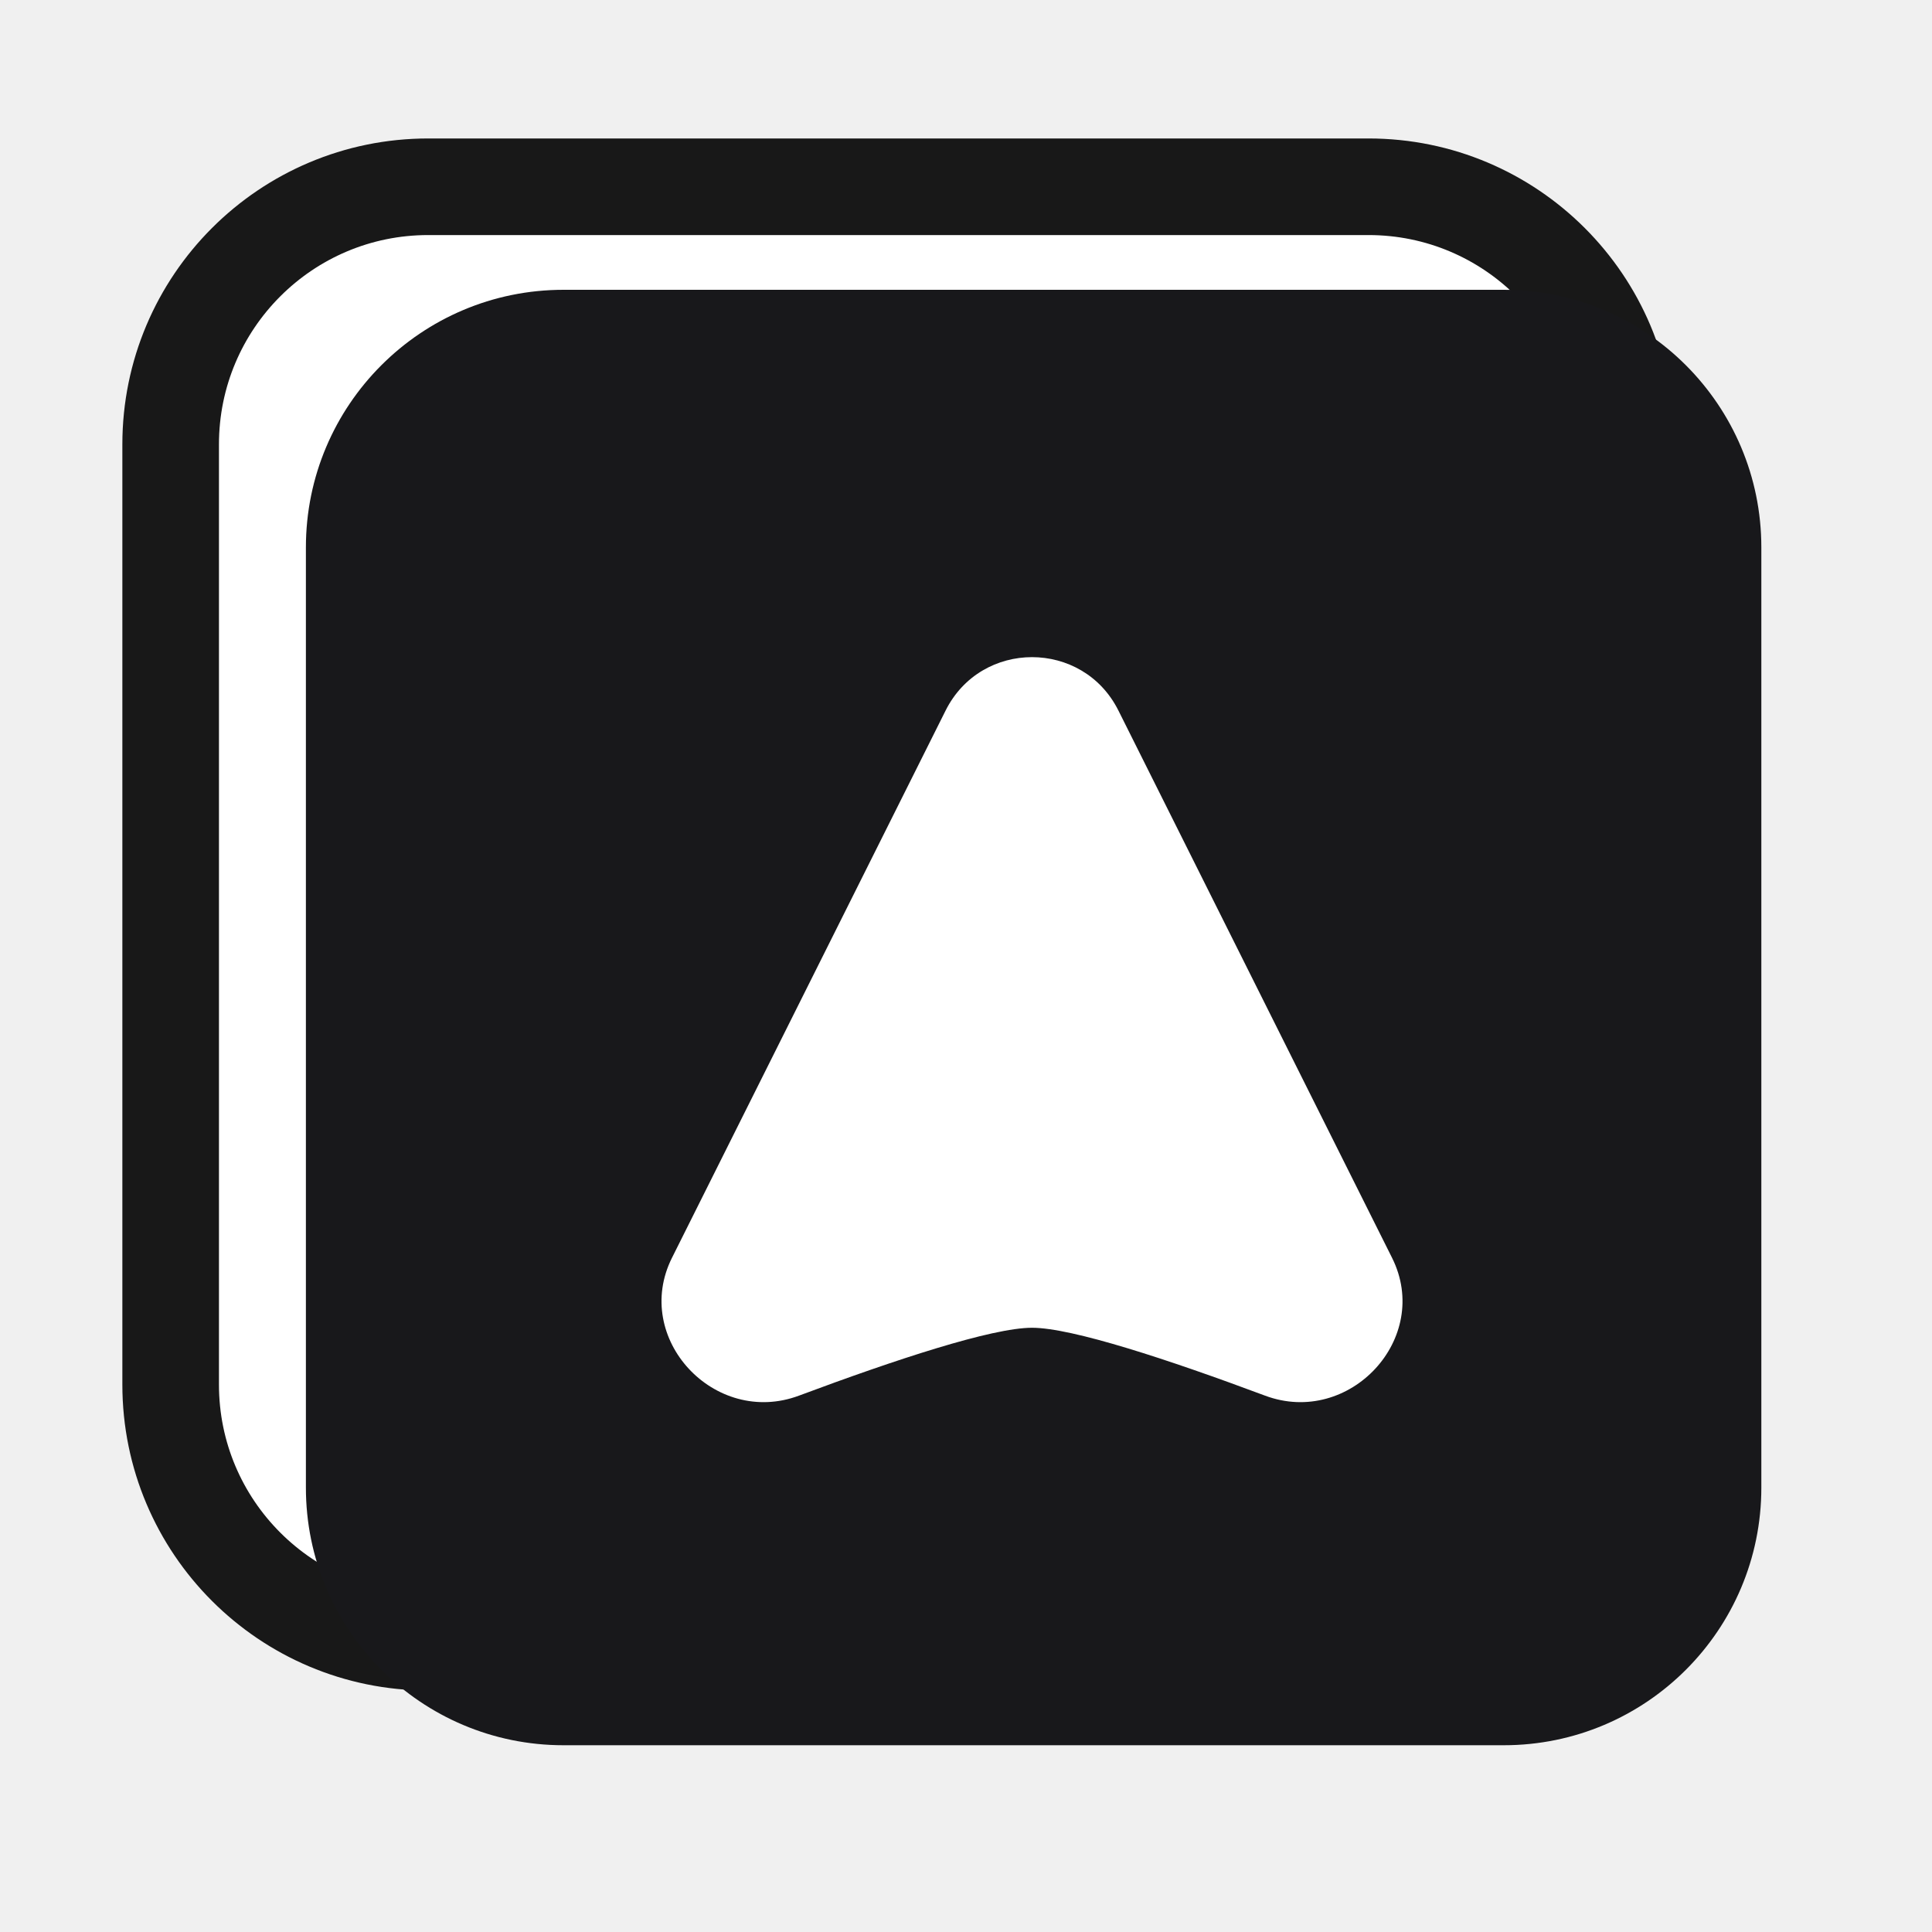
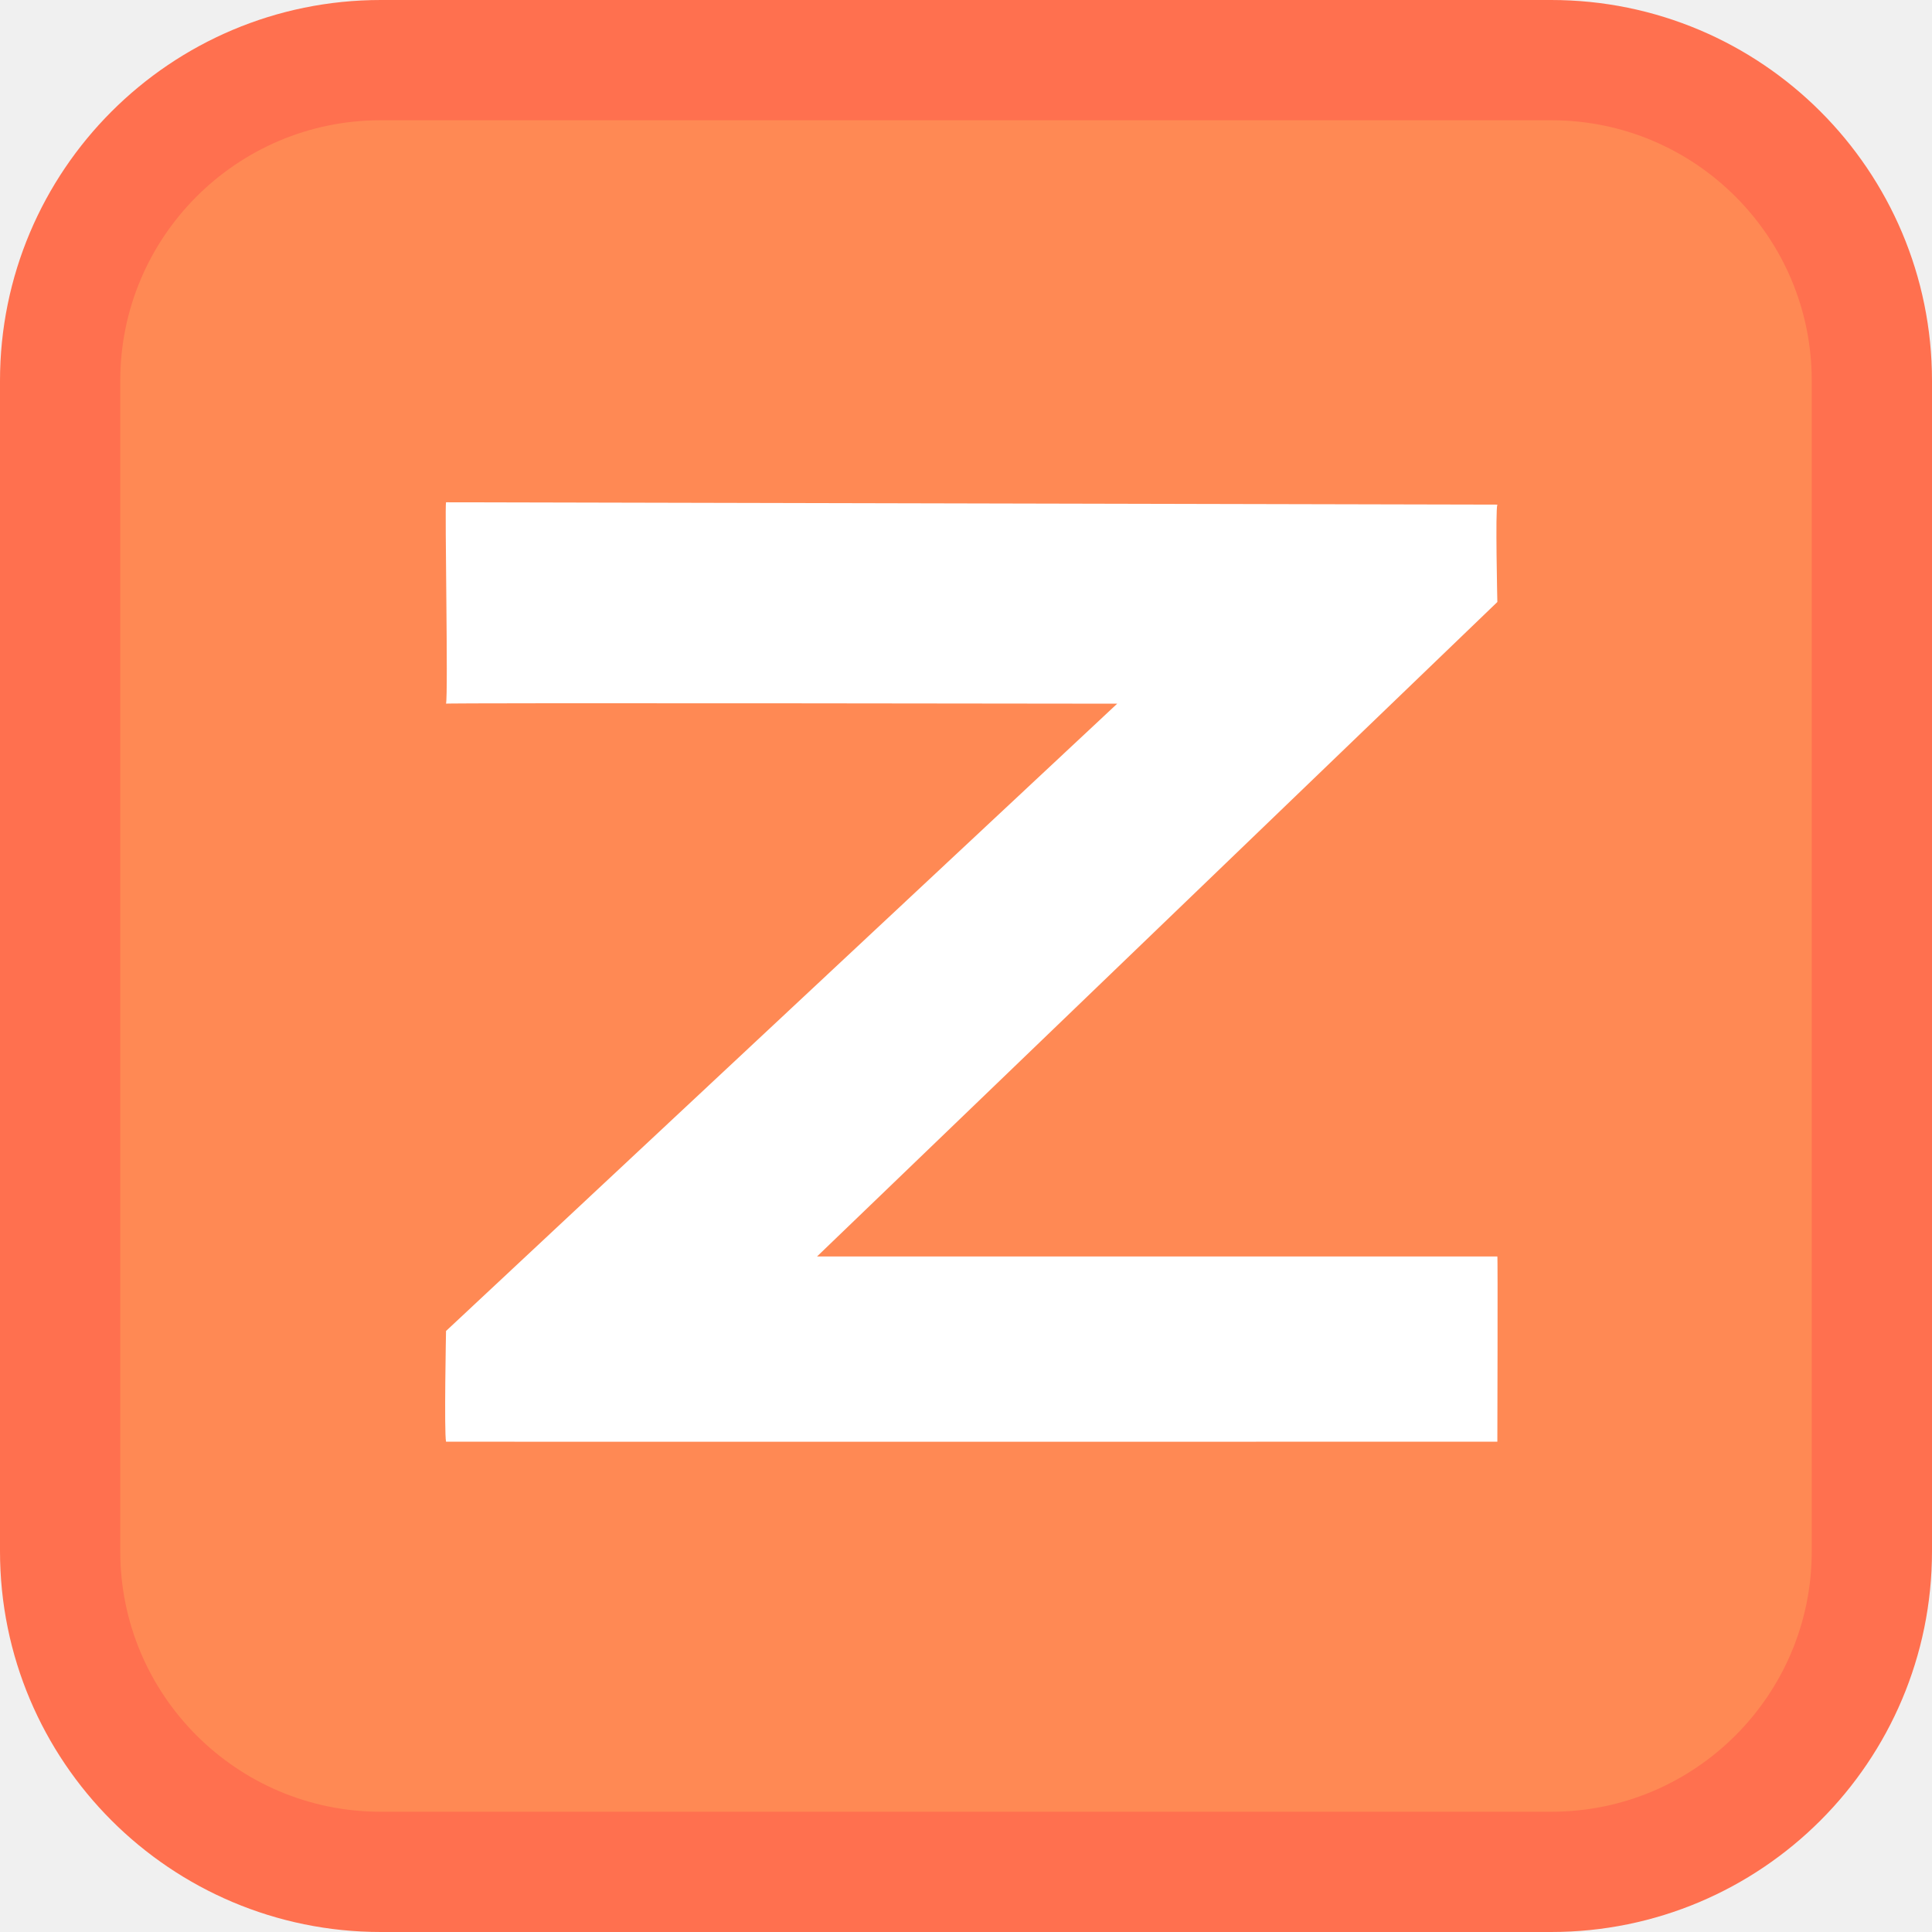
- <svg xmlns="http://www.w3.org/2000/svg" width="600" height="600" viewBox="0 0 600 600" fill="none">
-   <rect x="53" y="58" width="452" height="452" rx="80" fill="white" stroke="#181818" stroke-width="30" stroke-linejoin="round" />
-   <rect x="95" y="90" width="452" height="452" rx="80" fill="#18181B" />
-   <path d="M293.667 220.666C304.723 198.554 336.277 198.554 347.333 220.666L432.308 390.616C444.814 415.628 419.067 443.212 392.87 433.428C363.012 422.277 332.936 412.348 320.5 412.348C308.064 412.348 277.988 422.277 248.13 433.428C221.933 443.212 196.186 415.628 208.692 390.616L293.667 220.666Z" fill="white" />
+ <svg xmlns="http://www.w3.org/2000/svg" width="482" height="482" viewBox="0 0 482 482">
+   <defs>
+     <clipPath id="clip-path">
+       <rect id="矩形_1" data-name="矩形 1" width="482" height="482" fill="none" />
+     </clipPath>
+   </defs>
+   <g id="组_1" data-name="组 1" transform="translate(-9 -9)">
+     <g id="组_4" data-name="组 4" transform="translate(91 -1911)">
+       <g id="重复网格_1" data-name="重复网格 1" transform="translate(-82 1920)" clip-path="url(#clip-path)">
+         <g id="组_3" data-name="组 3" transform="translate(82 -1920)">
+           <g id="组_2" data-name="组 2">
+             <g id="组_1-2" data-name="组 1">
+               <g id="logo" transform="translate(-121 1877)">
+                 <path id="路径_2" data-name="路径 2" d="M80,0H372a80,80,0,0,1,80,80V372a80,80,0,0,1-80,80H80A80,80,0,0,1,0,372V80A80,80,0,0,1,80,0Z" transform="translate(54 58)" fill="#ff8954" stroke="#ff704f" stroke-width="30" />
+                 <path id="路径_1" data-name="路径 1" d="M442.366,221.96c-.519,1.332,0,24.291,0,24.291L272.647,409.523H442.366c.131-.151,0,46.211,0,46.211s-260.7.048-262.285,0c-.49-2.438,0-27.616,0-27.616l167.445-156.5s-169.159-.256-167.445,0c.563-2.364-.343-49.336,0-50.245Z" transform="translate(-29.804 -53.061)" fill="#fff" />
+               </g>
+             </g>
+           </g>
+         </g>
+       </g>
+     </g>
+   </g>
</svg>
